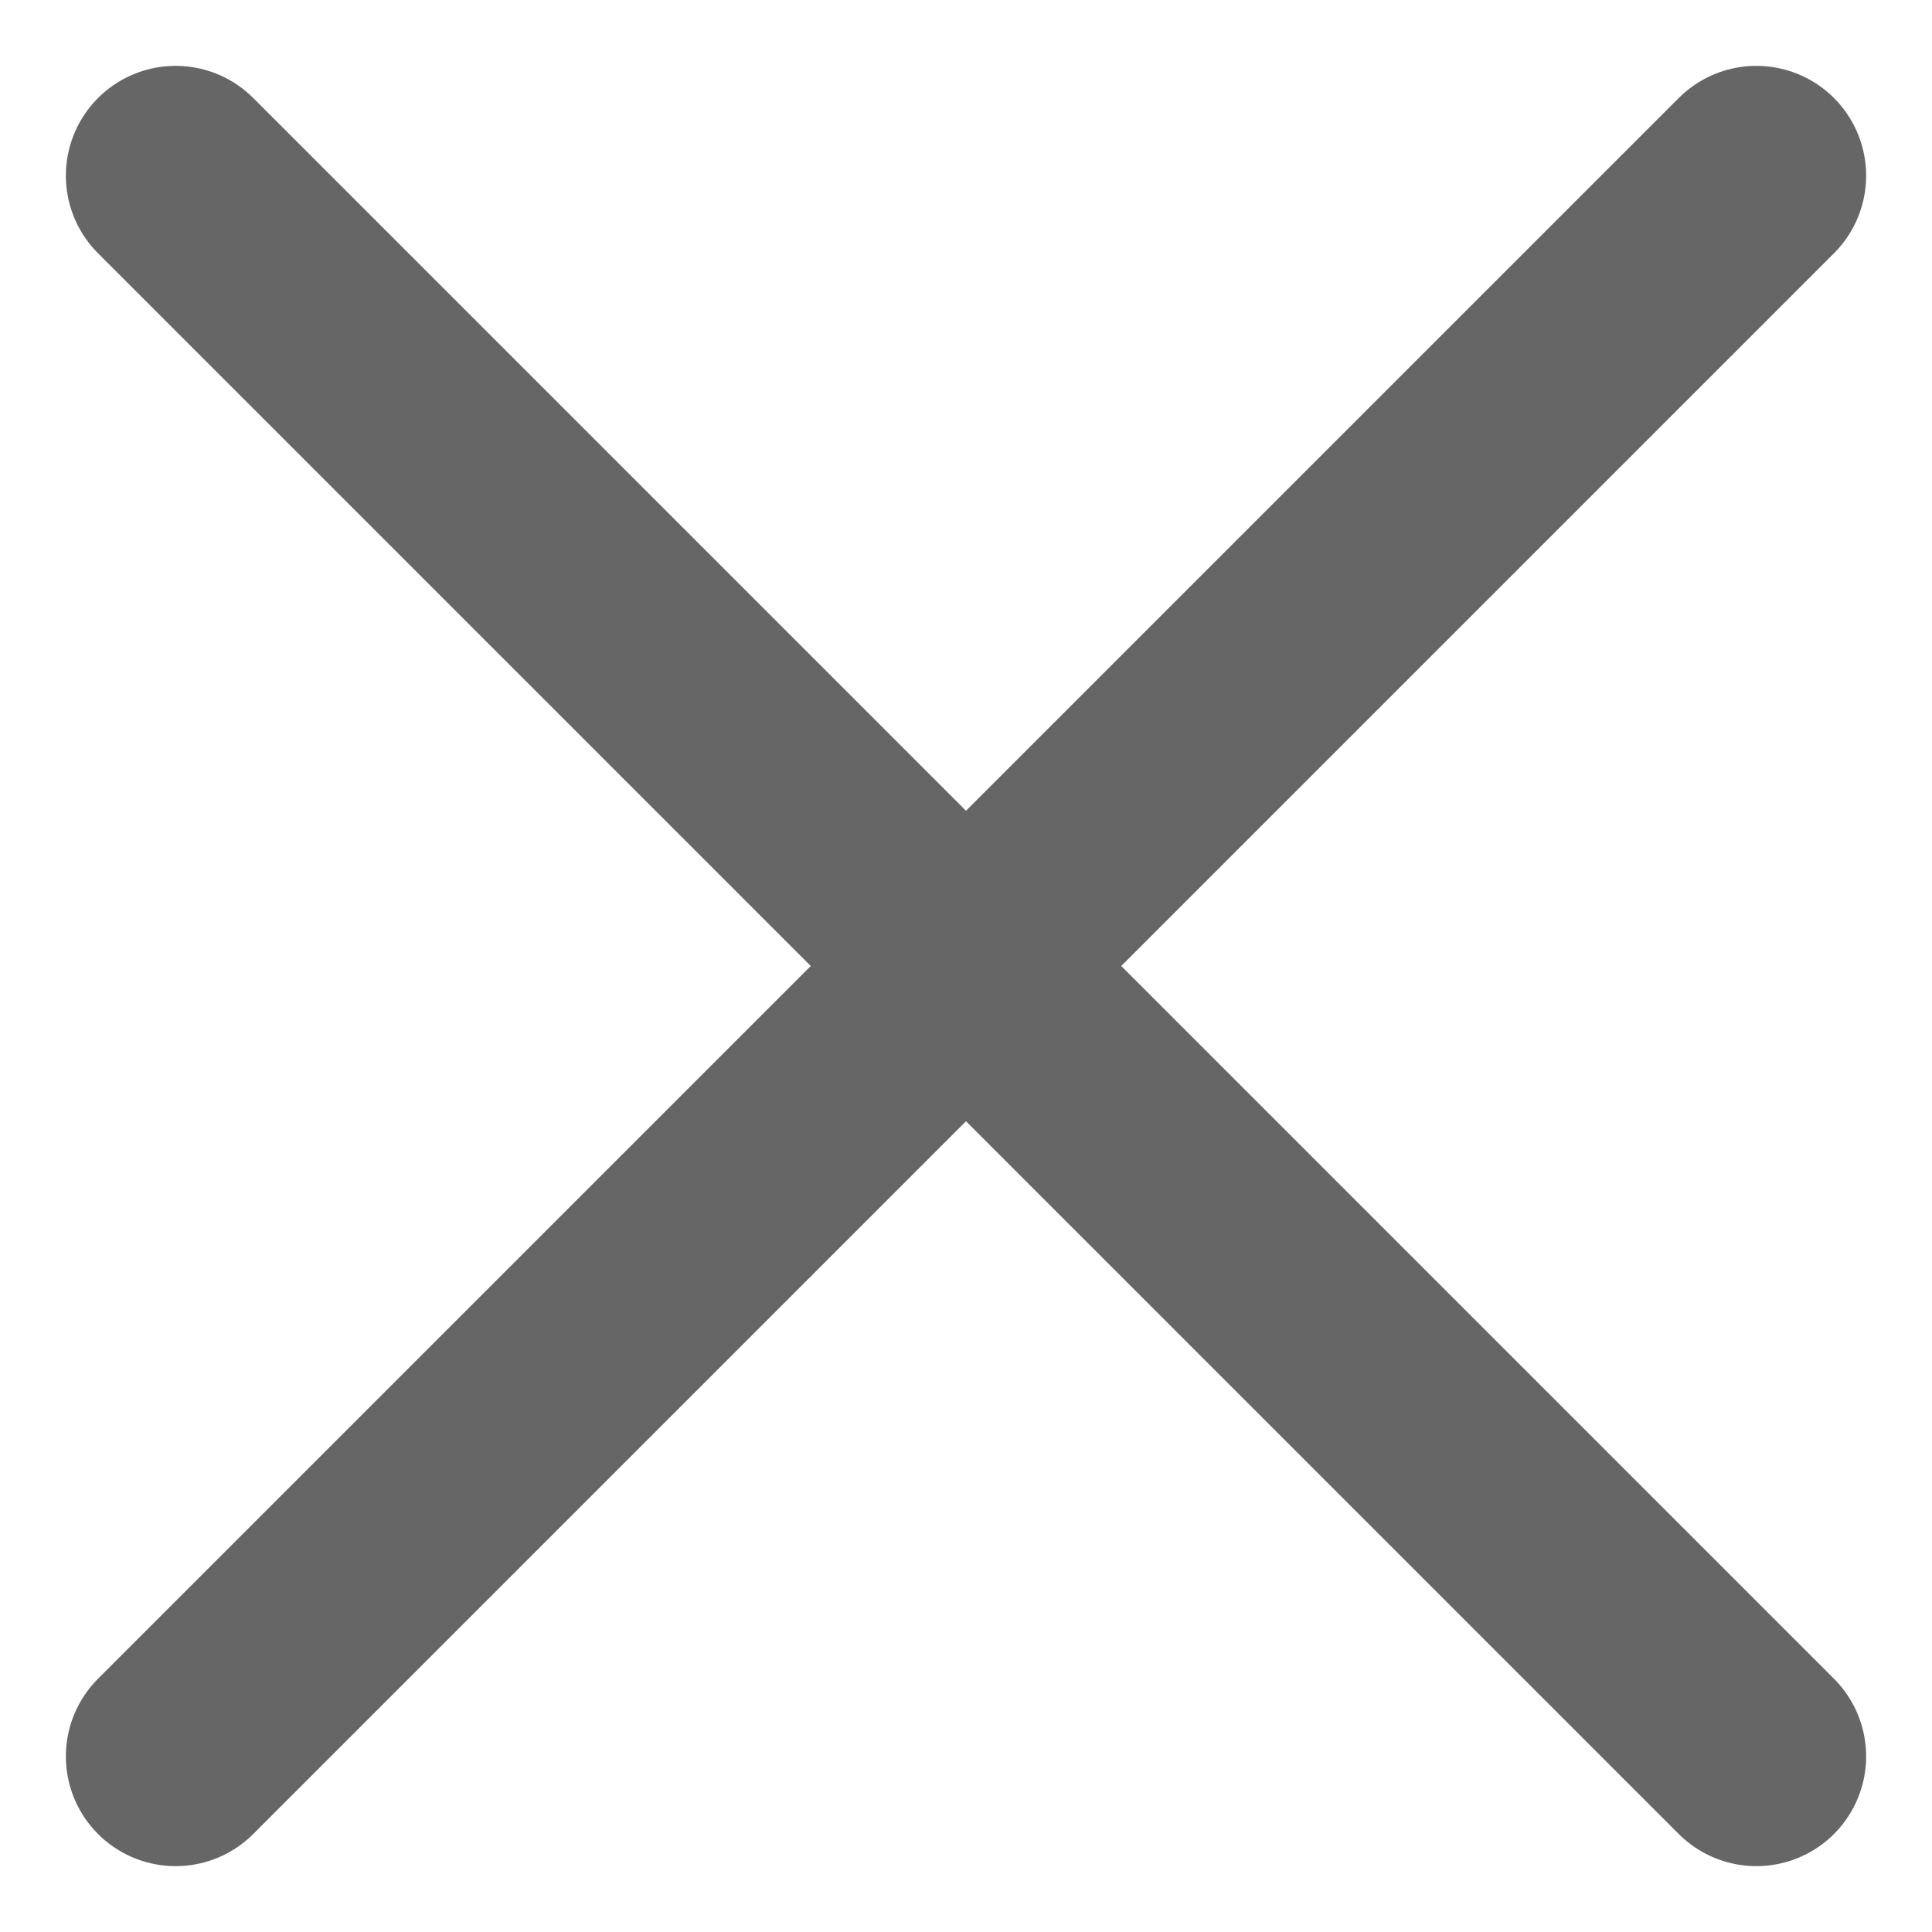
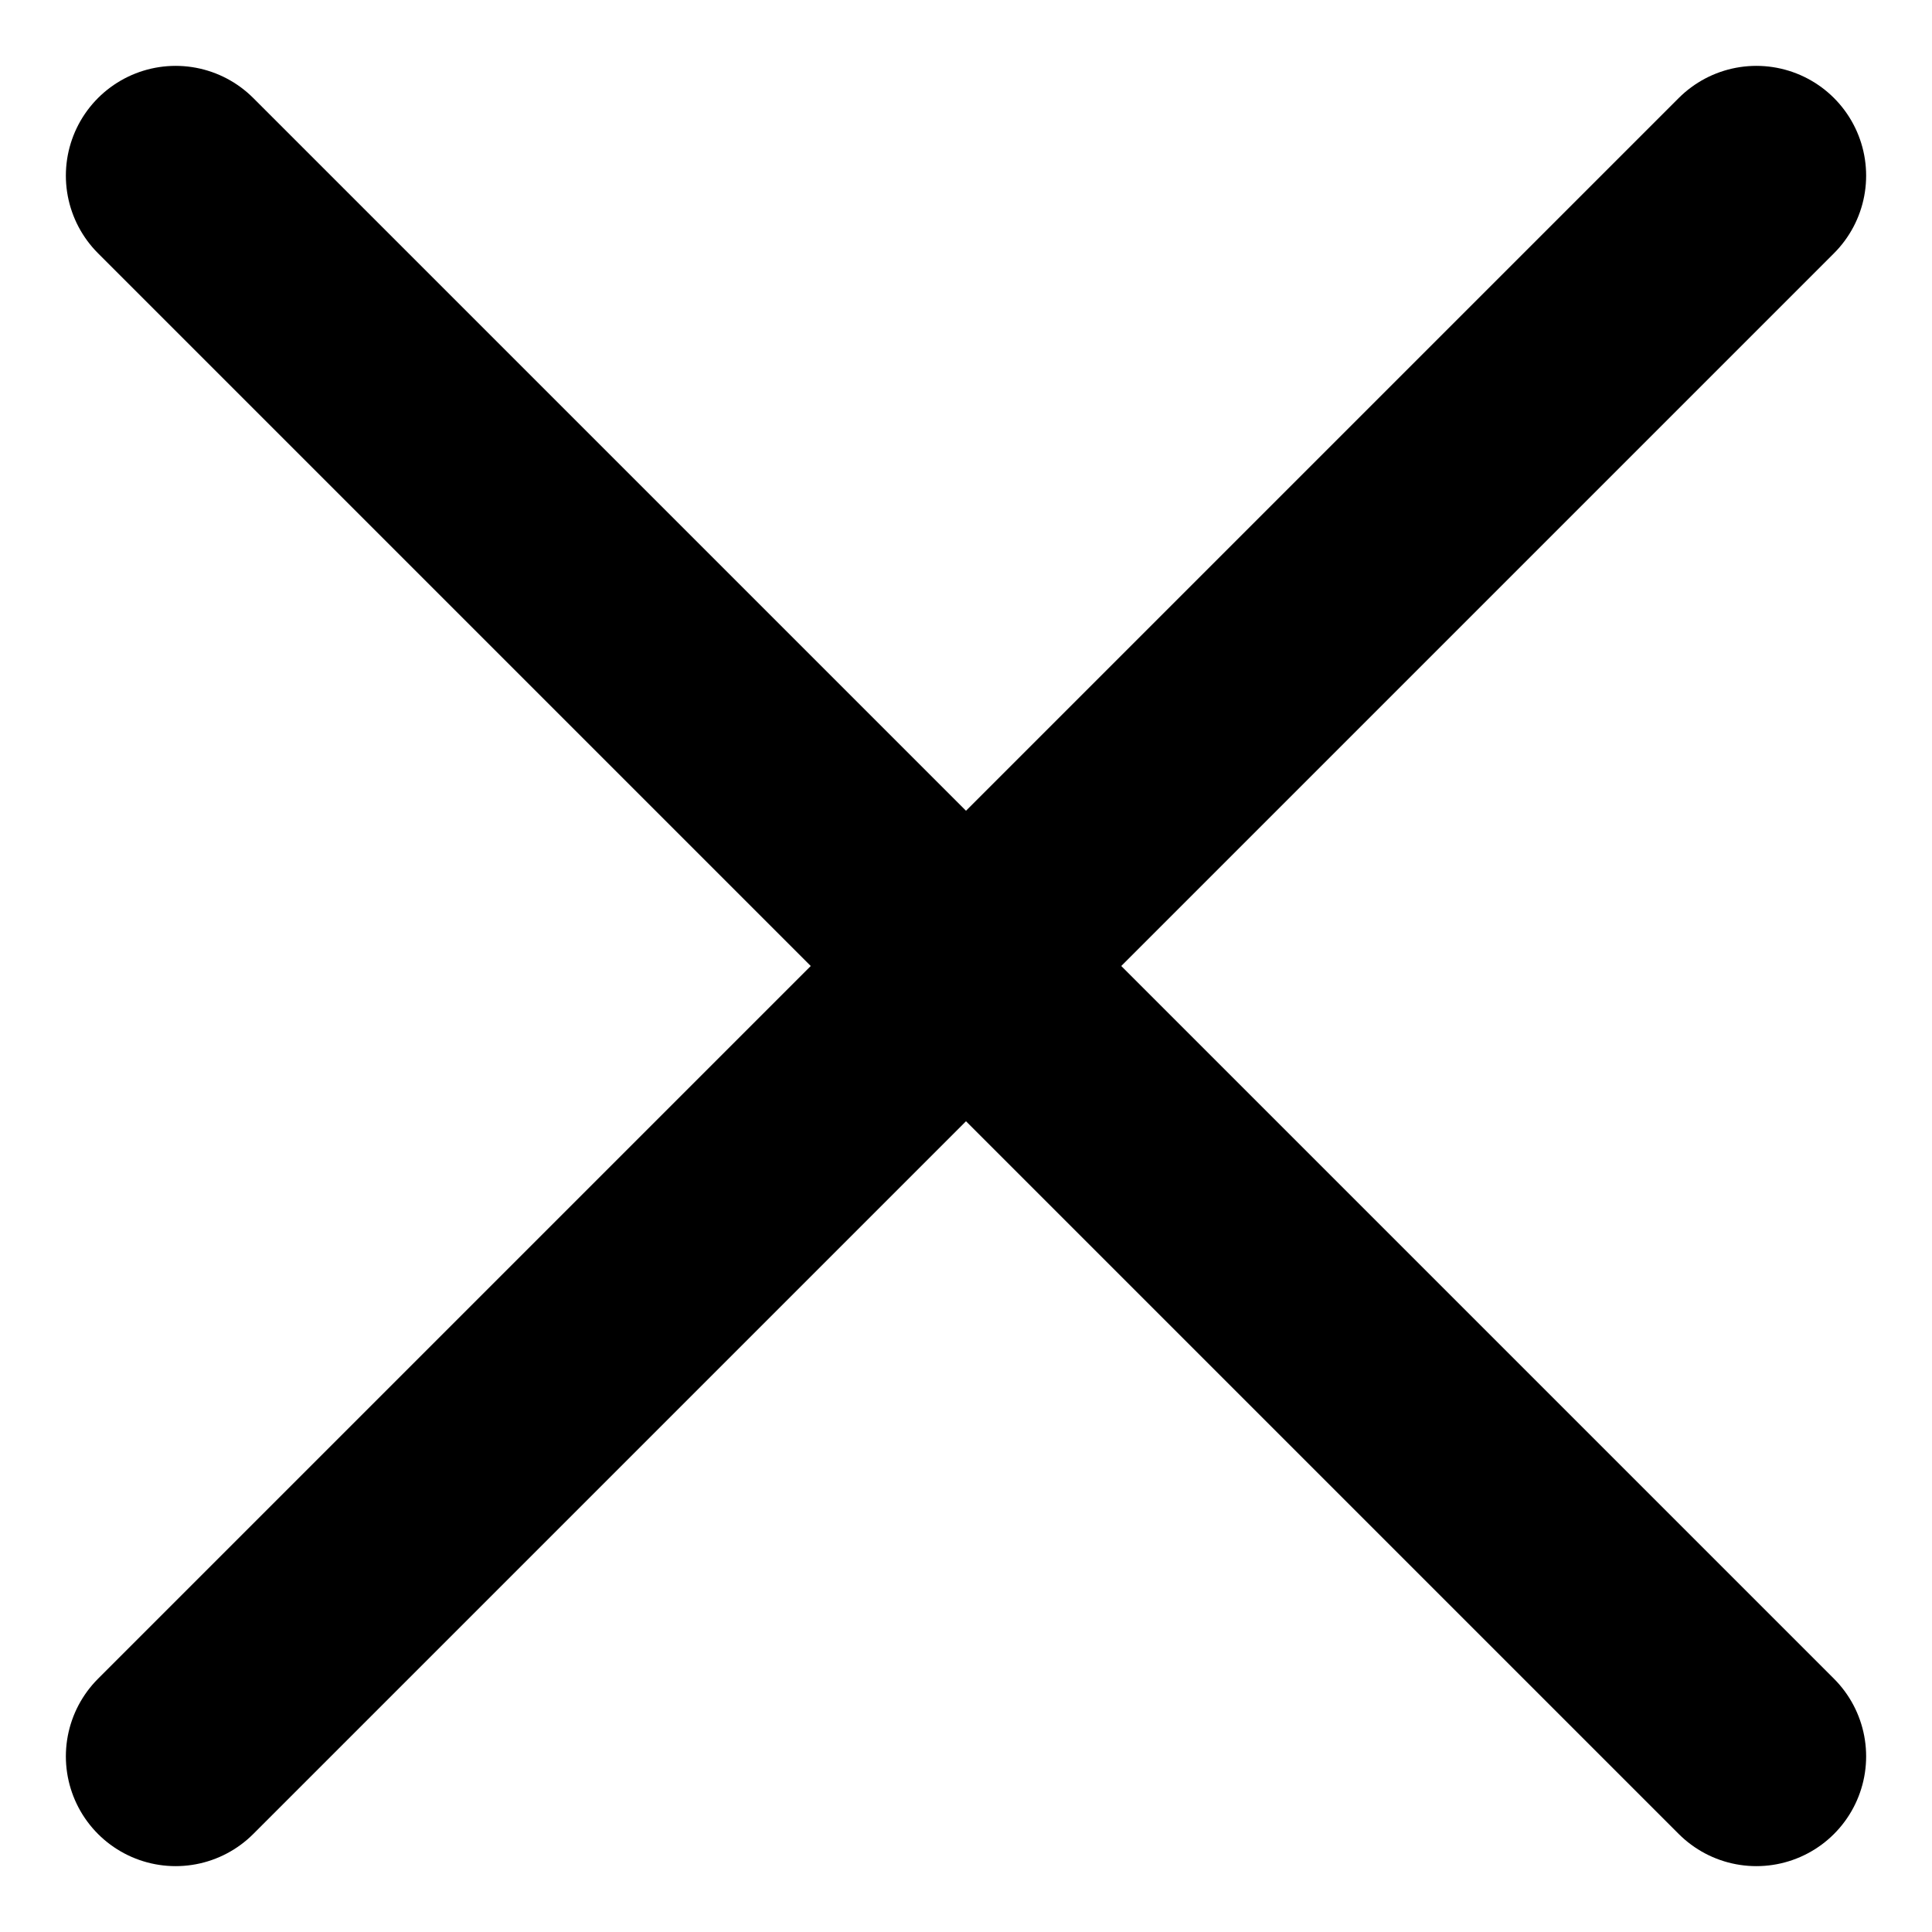
<svg xmlns="http://www.w3.org/2000/svg" width="18" height="18" viewBox="0 0 22 22" fill="none">
-   <path d="M20 2L2 20" stroke="#666666" stroke-width="2.5" stroke-linecap="round" stroke-linejoin="round" />
-   <path d="M2 2L20 20" stroke="#666666" stroke-width="2.5" stroke-linecap="round" stroke-linejoin="round" />
+   <path d="M20 2L2 20" stroke="currentColor" stroke-width="2.5" stroke-linecap="round" stroke-linejoin="round" />
+   <path d="M2 2L20 20" stroke="currentColor" stroke-width="2.5" stroke-linecap="round" stroke-linejoin="round" />
</svg>
